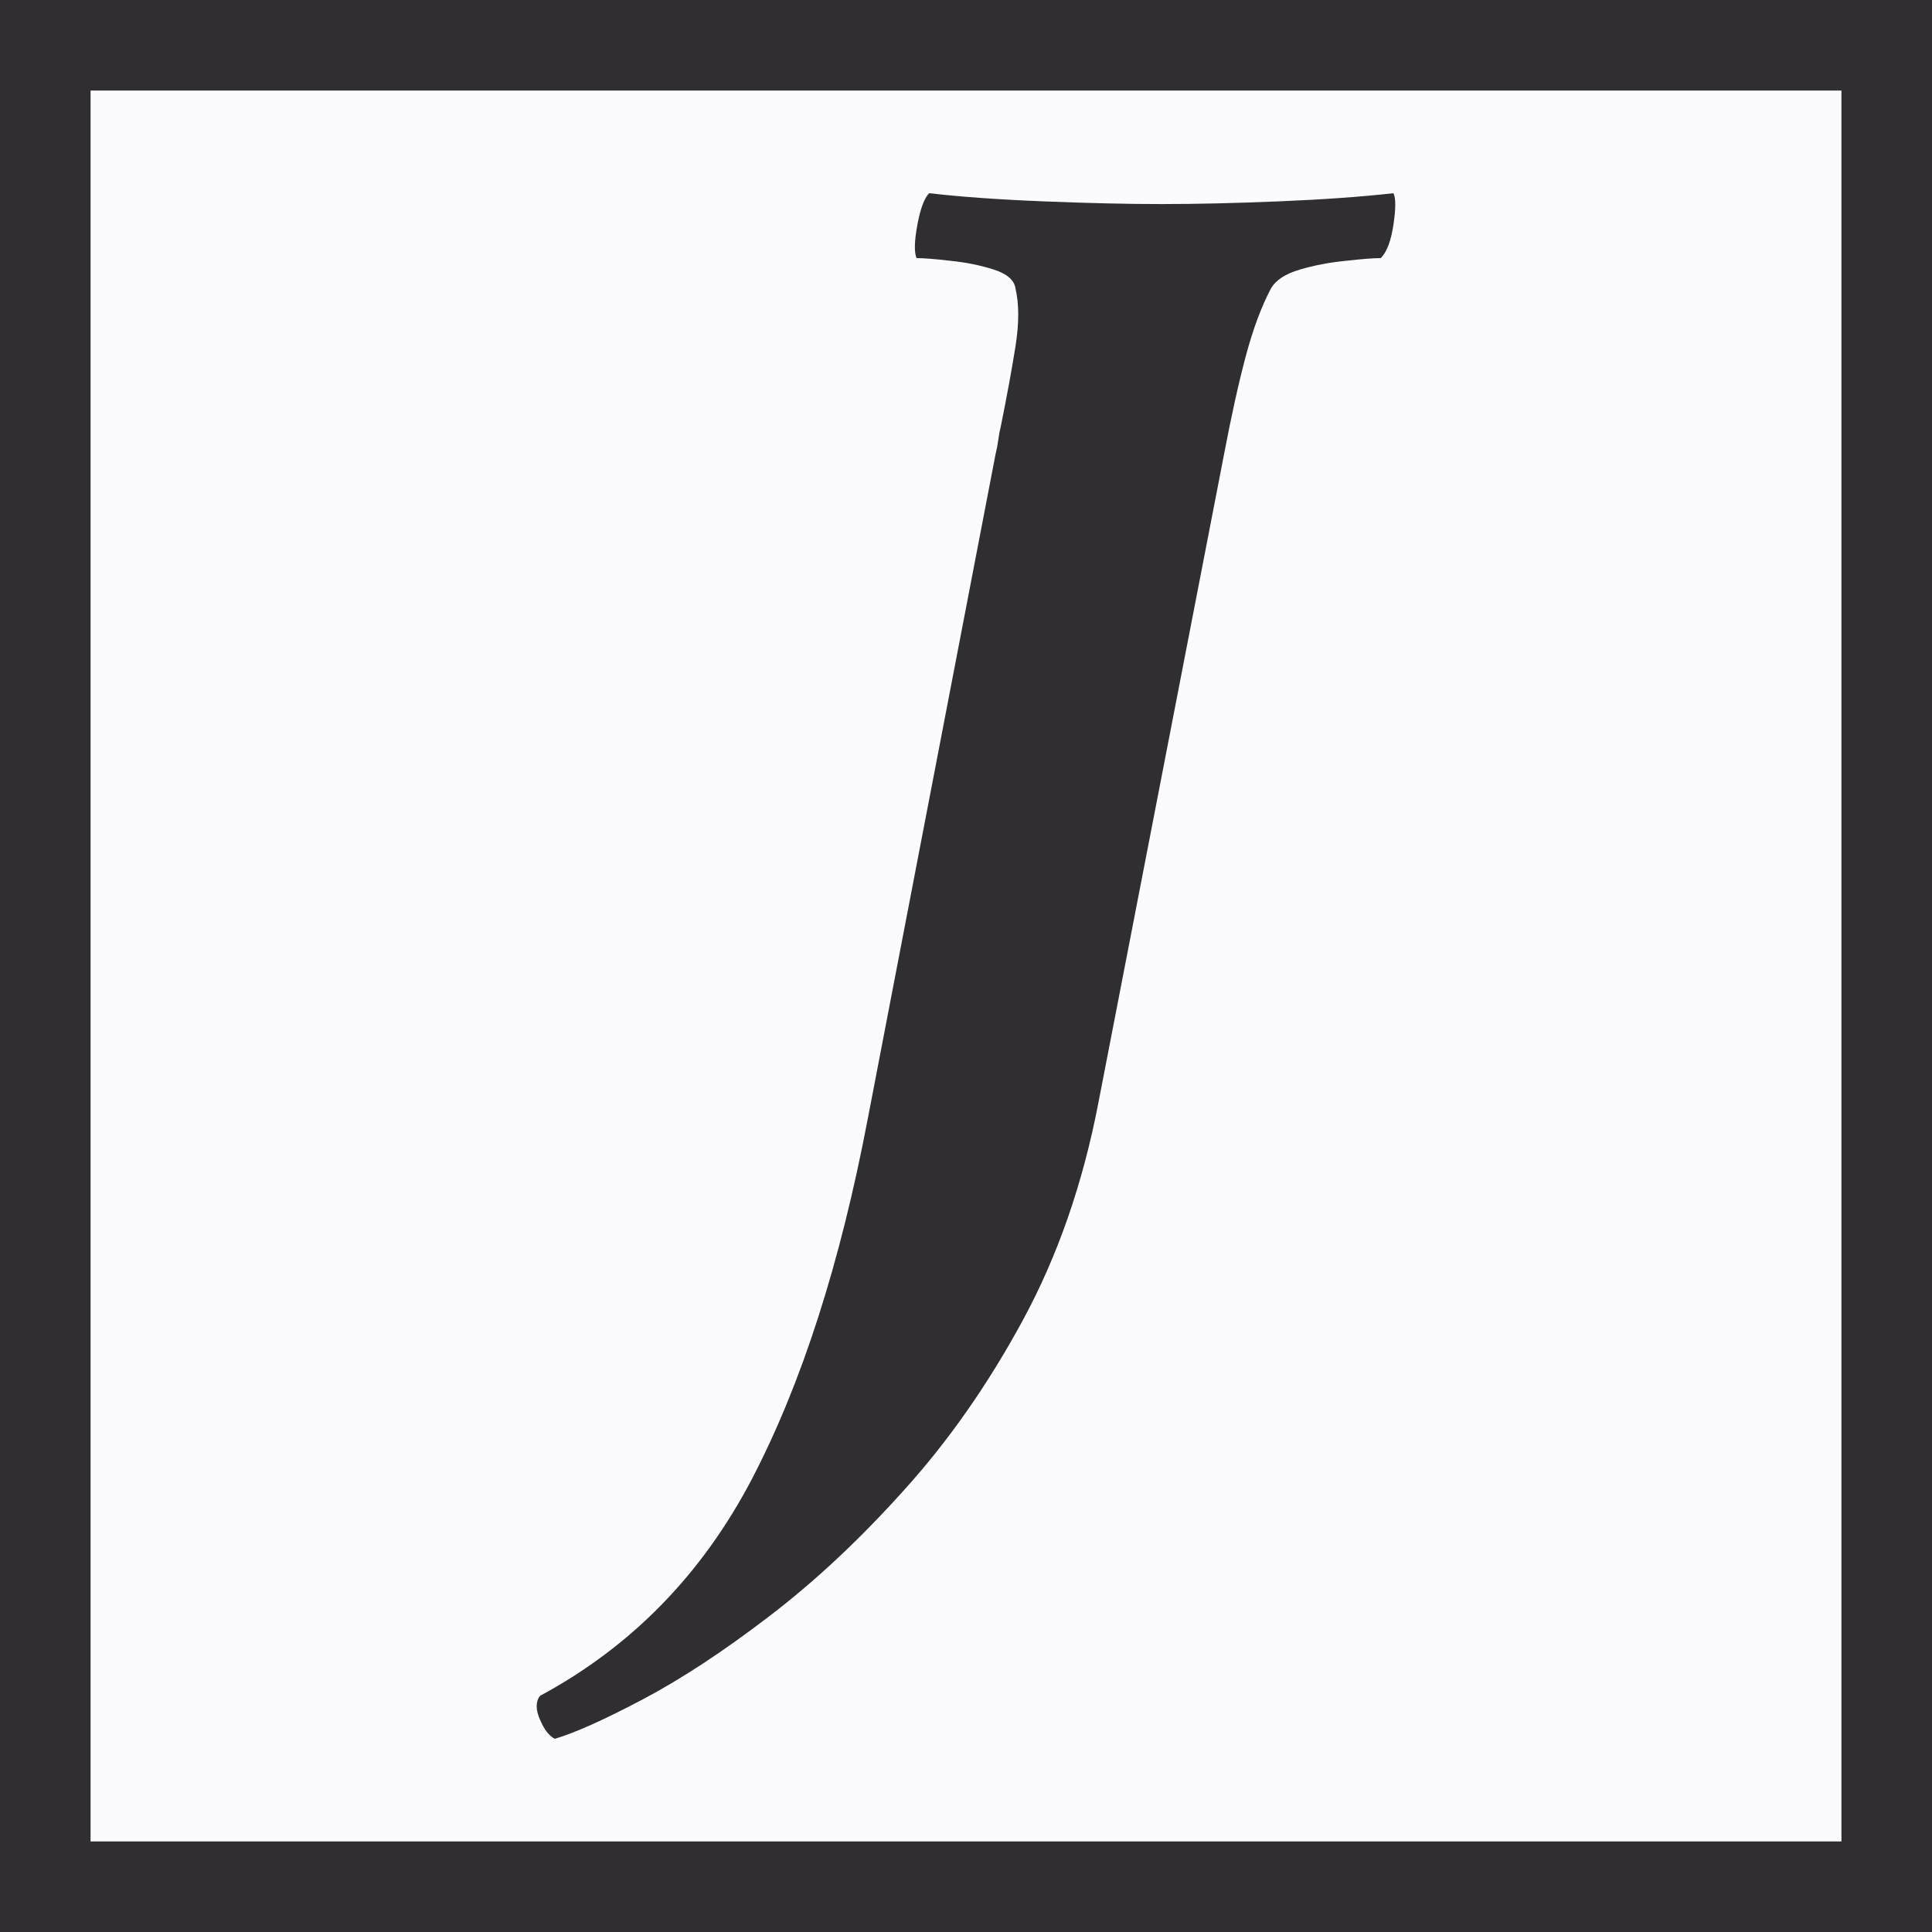
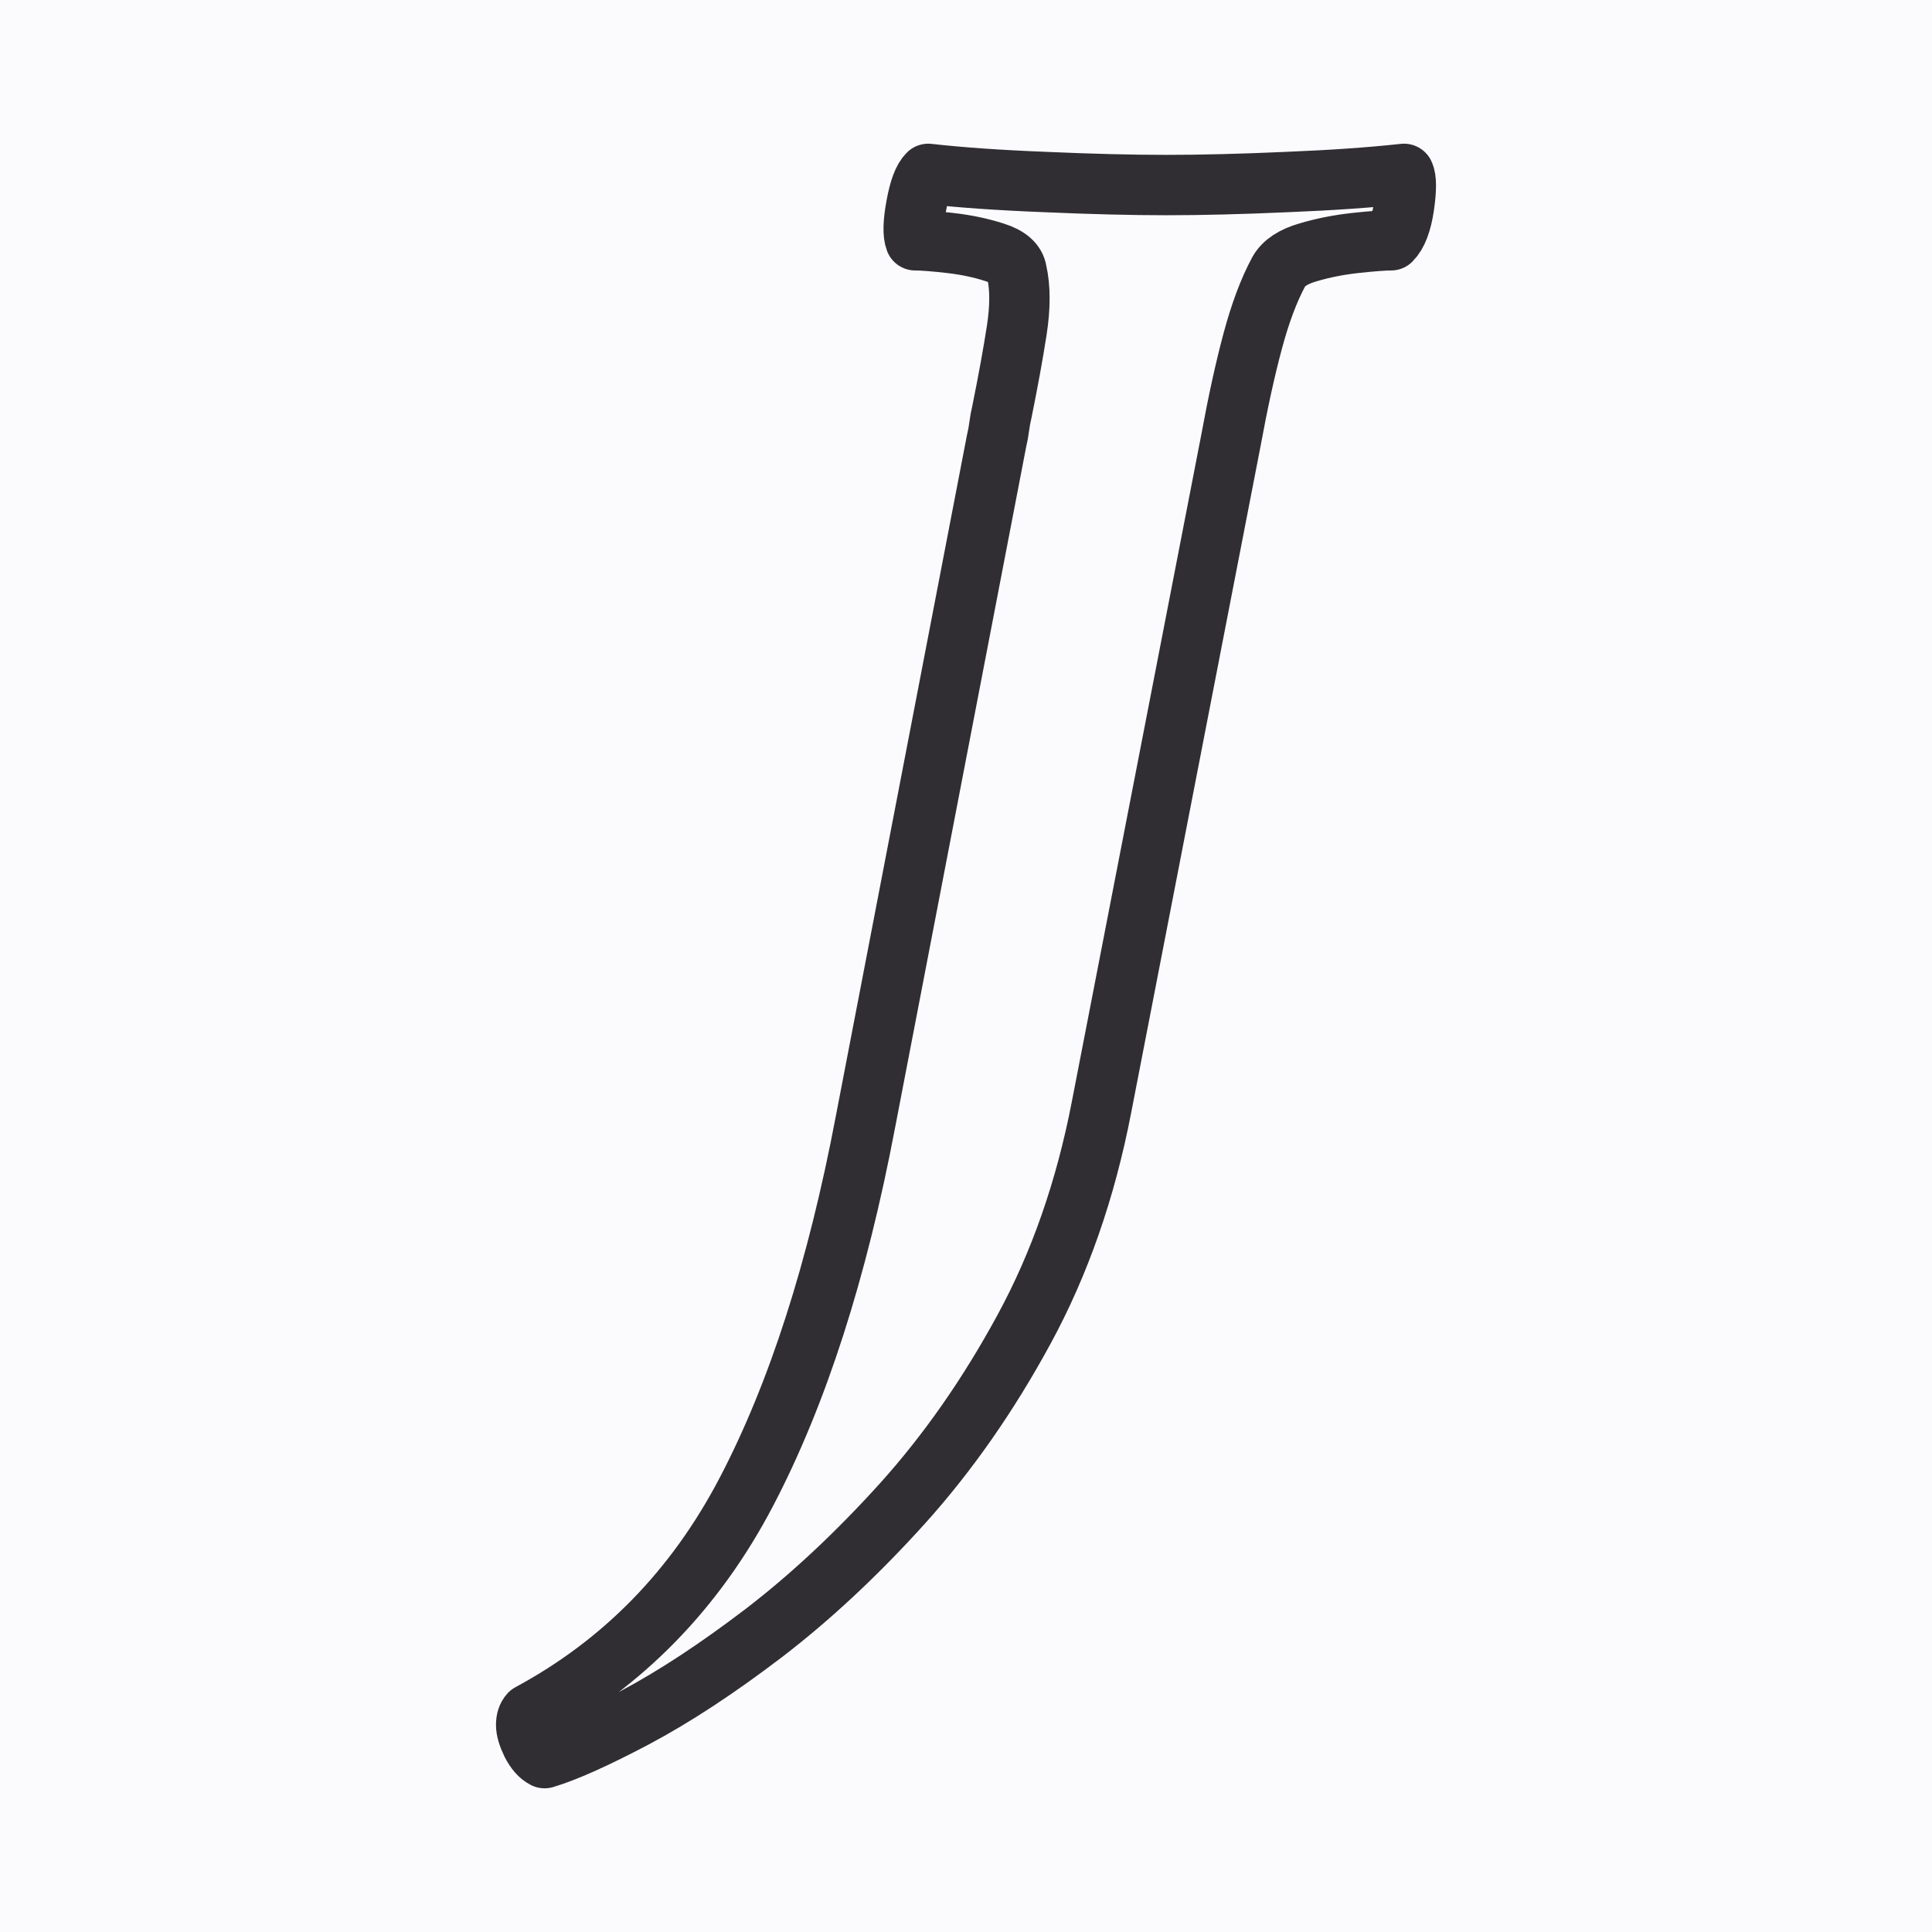
<svg xmlns="http://www.w3.org/2000/svg" viewBox="0 0 64 64">
  <rect width="64" height="64" fill="#fbfbfd" />
-   <rect x="1.5" y="1.5" width="61" height="61" fill="none" stroke="#302e33" stroke-width="3" />
-   <path d="M38.47 6.76L38.47 6.76Q40.20 6.76 42.37 6.67Q44.55 6.58 46.16 6.40L46.16 6.40Q46.28 6.64 46.16 7.44Q46.04 8.25 45.74 8.55L45.74 8.55Q45.38 8.55 44.58 8.64Q43.77 8.72 43.06 8.93Q42.34 9.14 42.10 9.56L42.10 9.56Q41.63 10.45 41.27 11.79Q40.91 13.14 40.55 15.04L40.55 15.04L36.38 36.56Q35.61 40.55 33.88 43.74Q32.15 46.93 29.94 49.37Q27.74 51.82 25.47 53.55Q23.21 55.28 21.30 56.29Q19.39 57.30 18.38 57.60L18.38 57.60Q18.14 57.48 17.96 57.12Q17.78 56.77 17.78 56.53L17.78 56.53Q17.78 56.29 17.90 56.17L17.90 56.17Q22.43 53.73 24.91 48.99Q27.38 44.25 28.75 37.04L28.75 37.04L32.98 15.04Q33.04 14.80 33.07 14.57Q33.10 14.33 33.16 14.09L33.16 14.09Q33.46 12.60 33.64 11.47Q33.82 10.33 33.64 9.56L33.64 9.56Q33.58 9.14 32.92 8.93Q32.27 8.72 31.49 8.64Q30.72 8.55 30.36 8.55L30.36 8.55Q30.24 8.25 30.39 7.44Q30.54 6.64 30.78 6.40L30.78 6.40Q32.33 6.58 34.56 6.67Q36.80 6.76 38.47 6.76Z" fill="#302e33" />
+   <path d="M38.63 6.13L38.63 6.13Q40.40 6.13 42.63 6.03Q44.86 5.94 46.51 5.76L46.51 5.76Q46.63 6.00 46.51 6.83Q46.39 7.65 46.08 7.96L46.08 7.96Q45.72 7.96 44.89 8.05Q44.07 8.14 43.33 8.36Q42.60 8.57 42.36 9.00L42.36 9.00Q41.87 9.91 41.50 11.29Q41.13 12.66 40.77 14.62L40.77 14.62L36.49 36.67Q35.70 40.77 33.92 44.04Q32.15 47.30 29.89 49.81Q27.63 52.31 25.31 54.09Q22.99 55.86 21.03 56.90Q19.08 57.93 18.04 58.24L18.04 58.24Q17.80 58.12 17.61 57.75Q17.43 57.38 17.43 57.14L17.43 57.14Q17.43 56.90 17.55 56.77L17.55 56.77Q22.19 54.27 24.73 49.41Q27.27 44.55 28.67 37.16L28.67 37.16L33.01 14.62Q33.07 14.37 33.10 14.13Q33.13 13.89 33.19 13.64L33.19 13.64Q33.50 12.11 33.68 10.95Q33.86 9.79 33.68 9.00L33.68 9.00Q33.62 8.57 32.95 8.36Q32.27 8.14 31.48 8.05Q30.69 7.96 30.32 7.96L30.32 7.96Q30.20 7.65 30.35 6.83Q30.50 6.00 30.75 5.76L30.75 5.76Q32.34 5.94 34.63 6.03Q36.92 6.13 38.63 6.13Z" fill="#fbfbfd" stroke="#302e33" stroke-width="2" stroke-linejoin="round" />
</svg>
